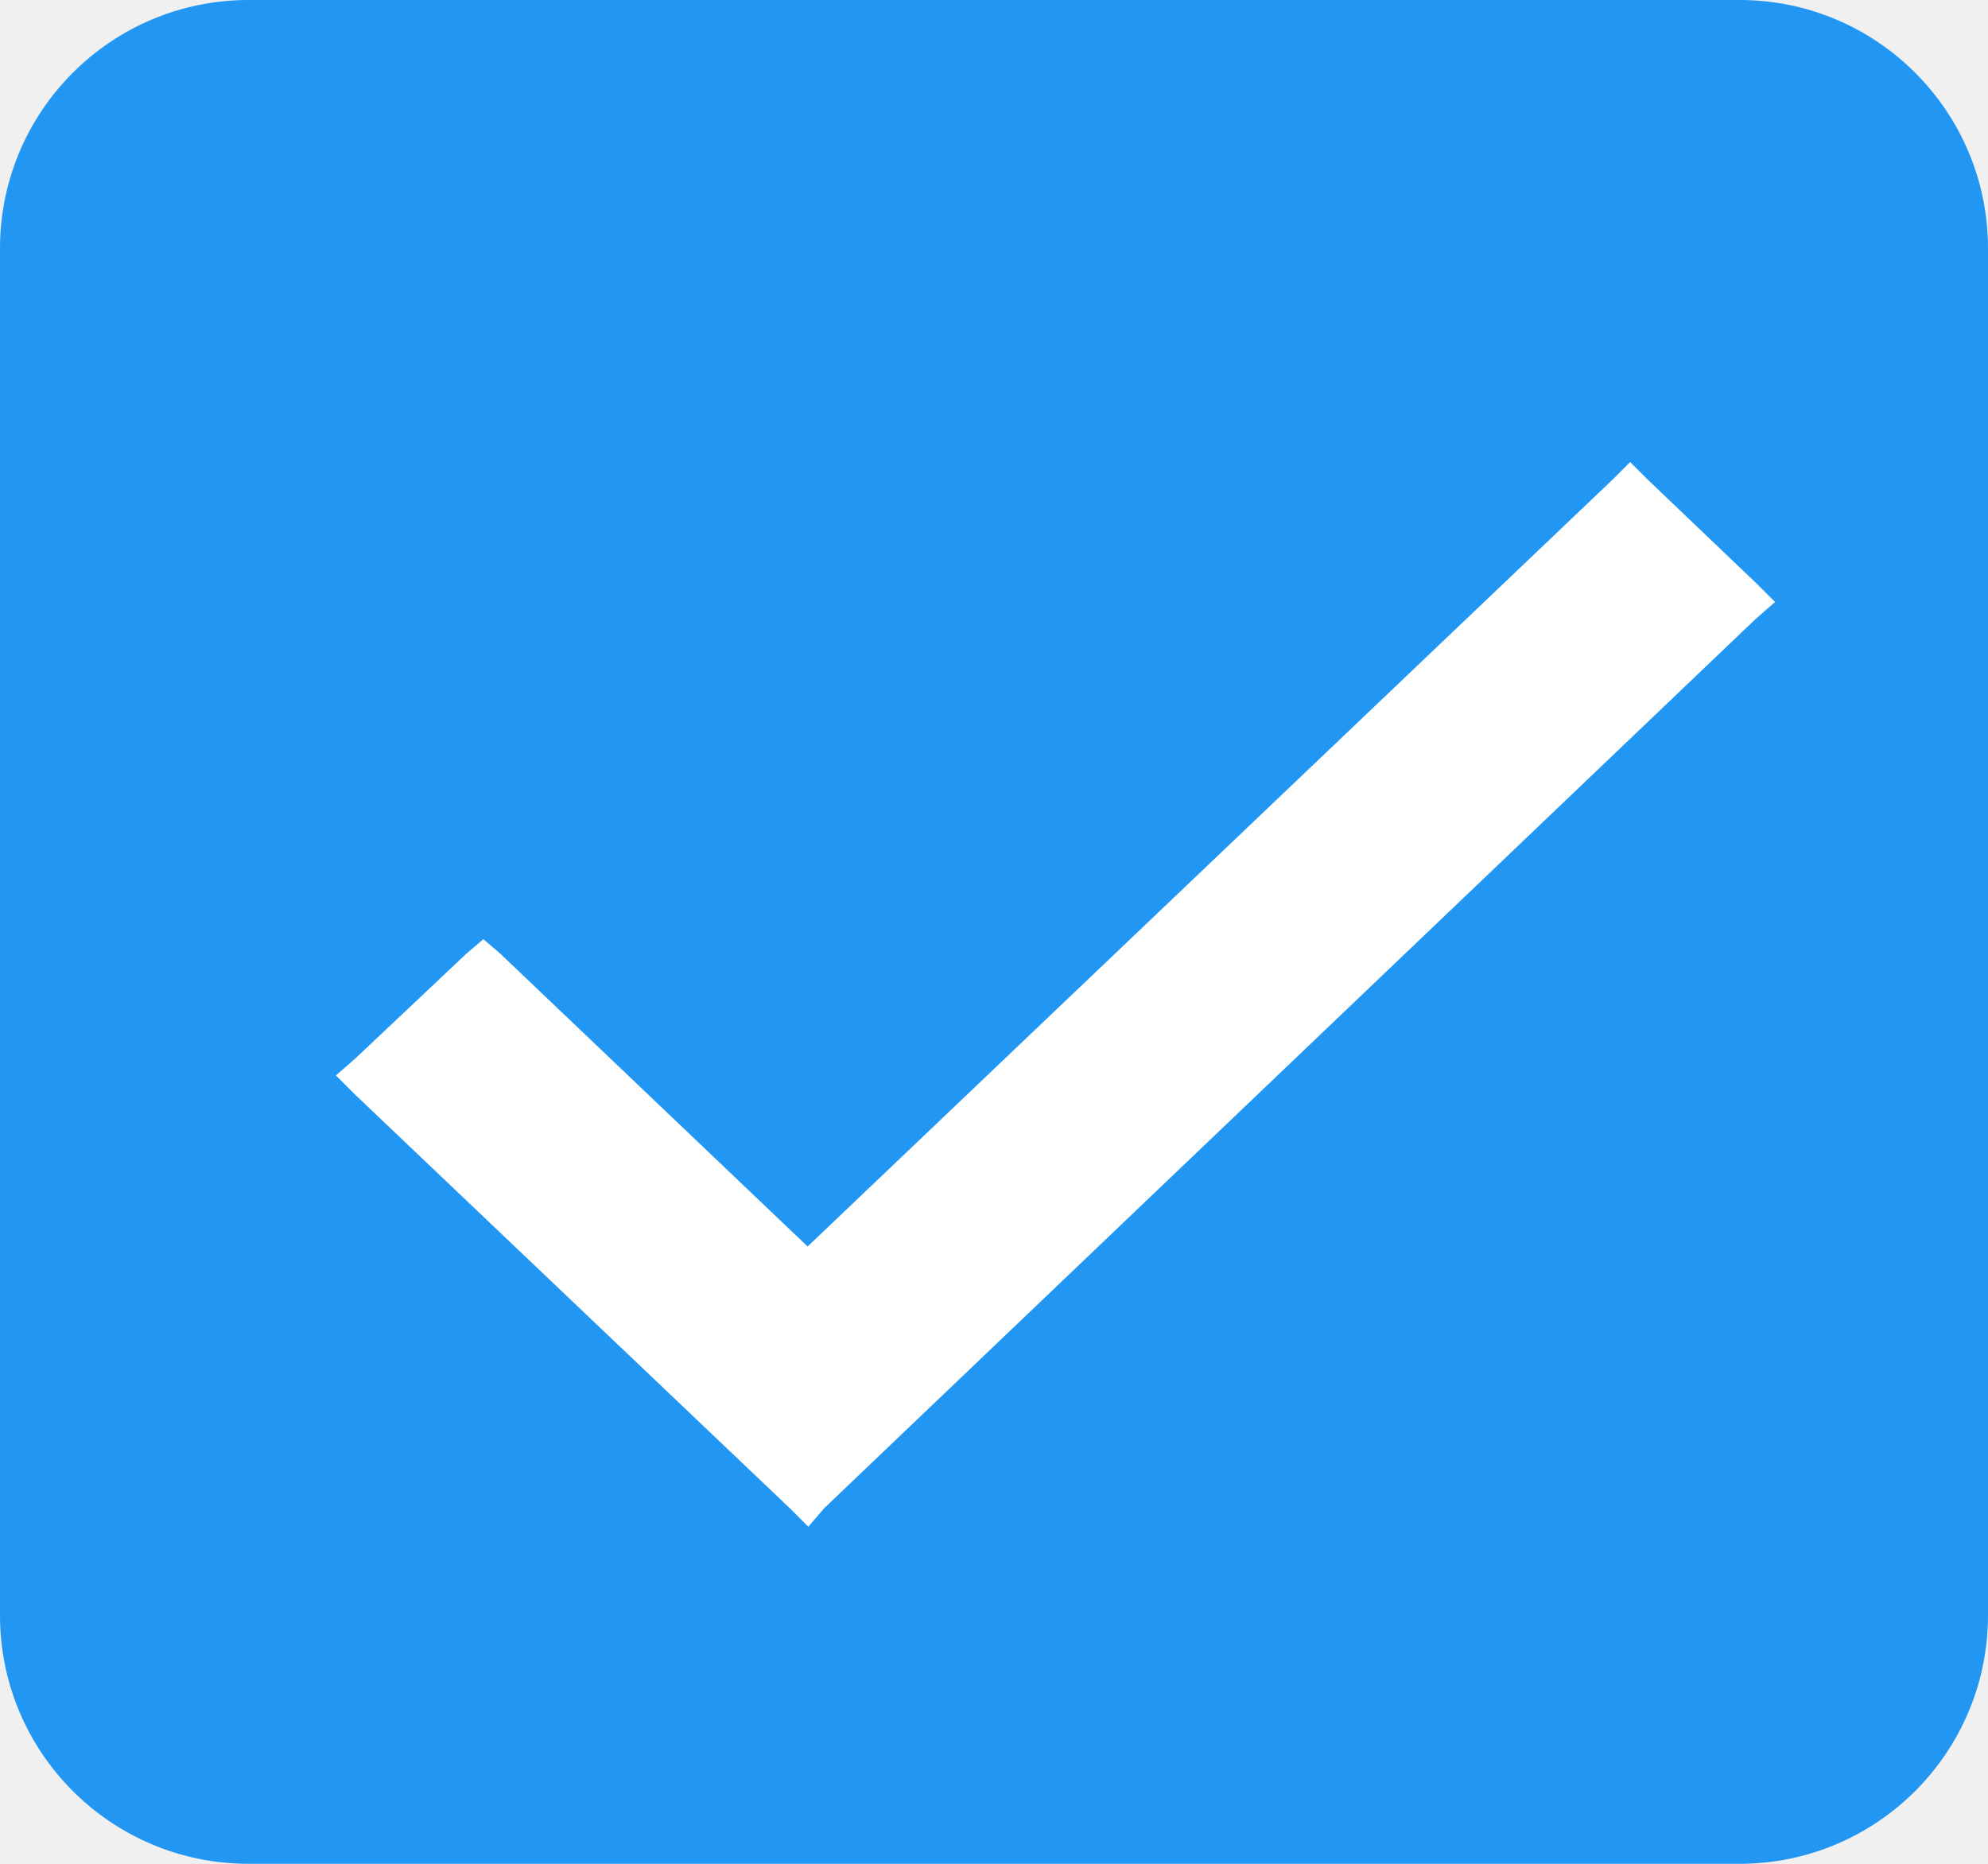
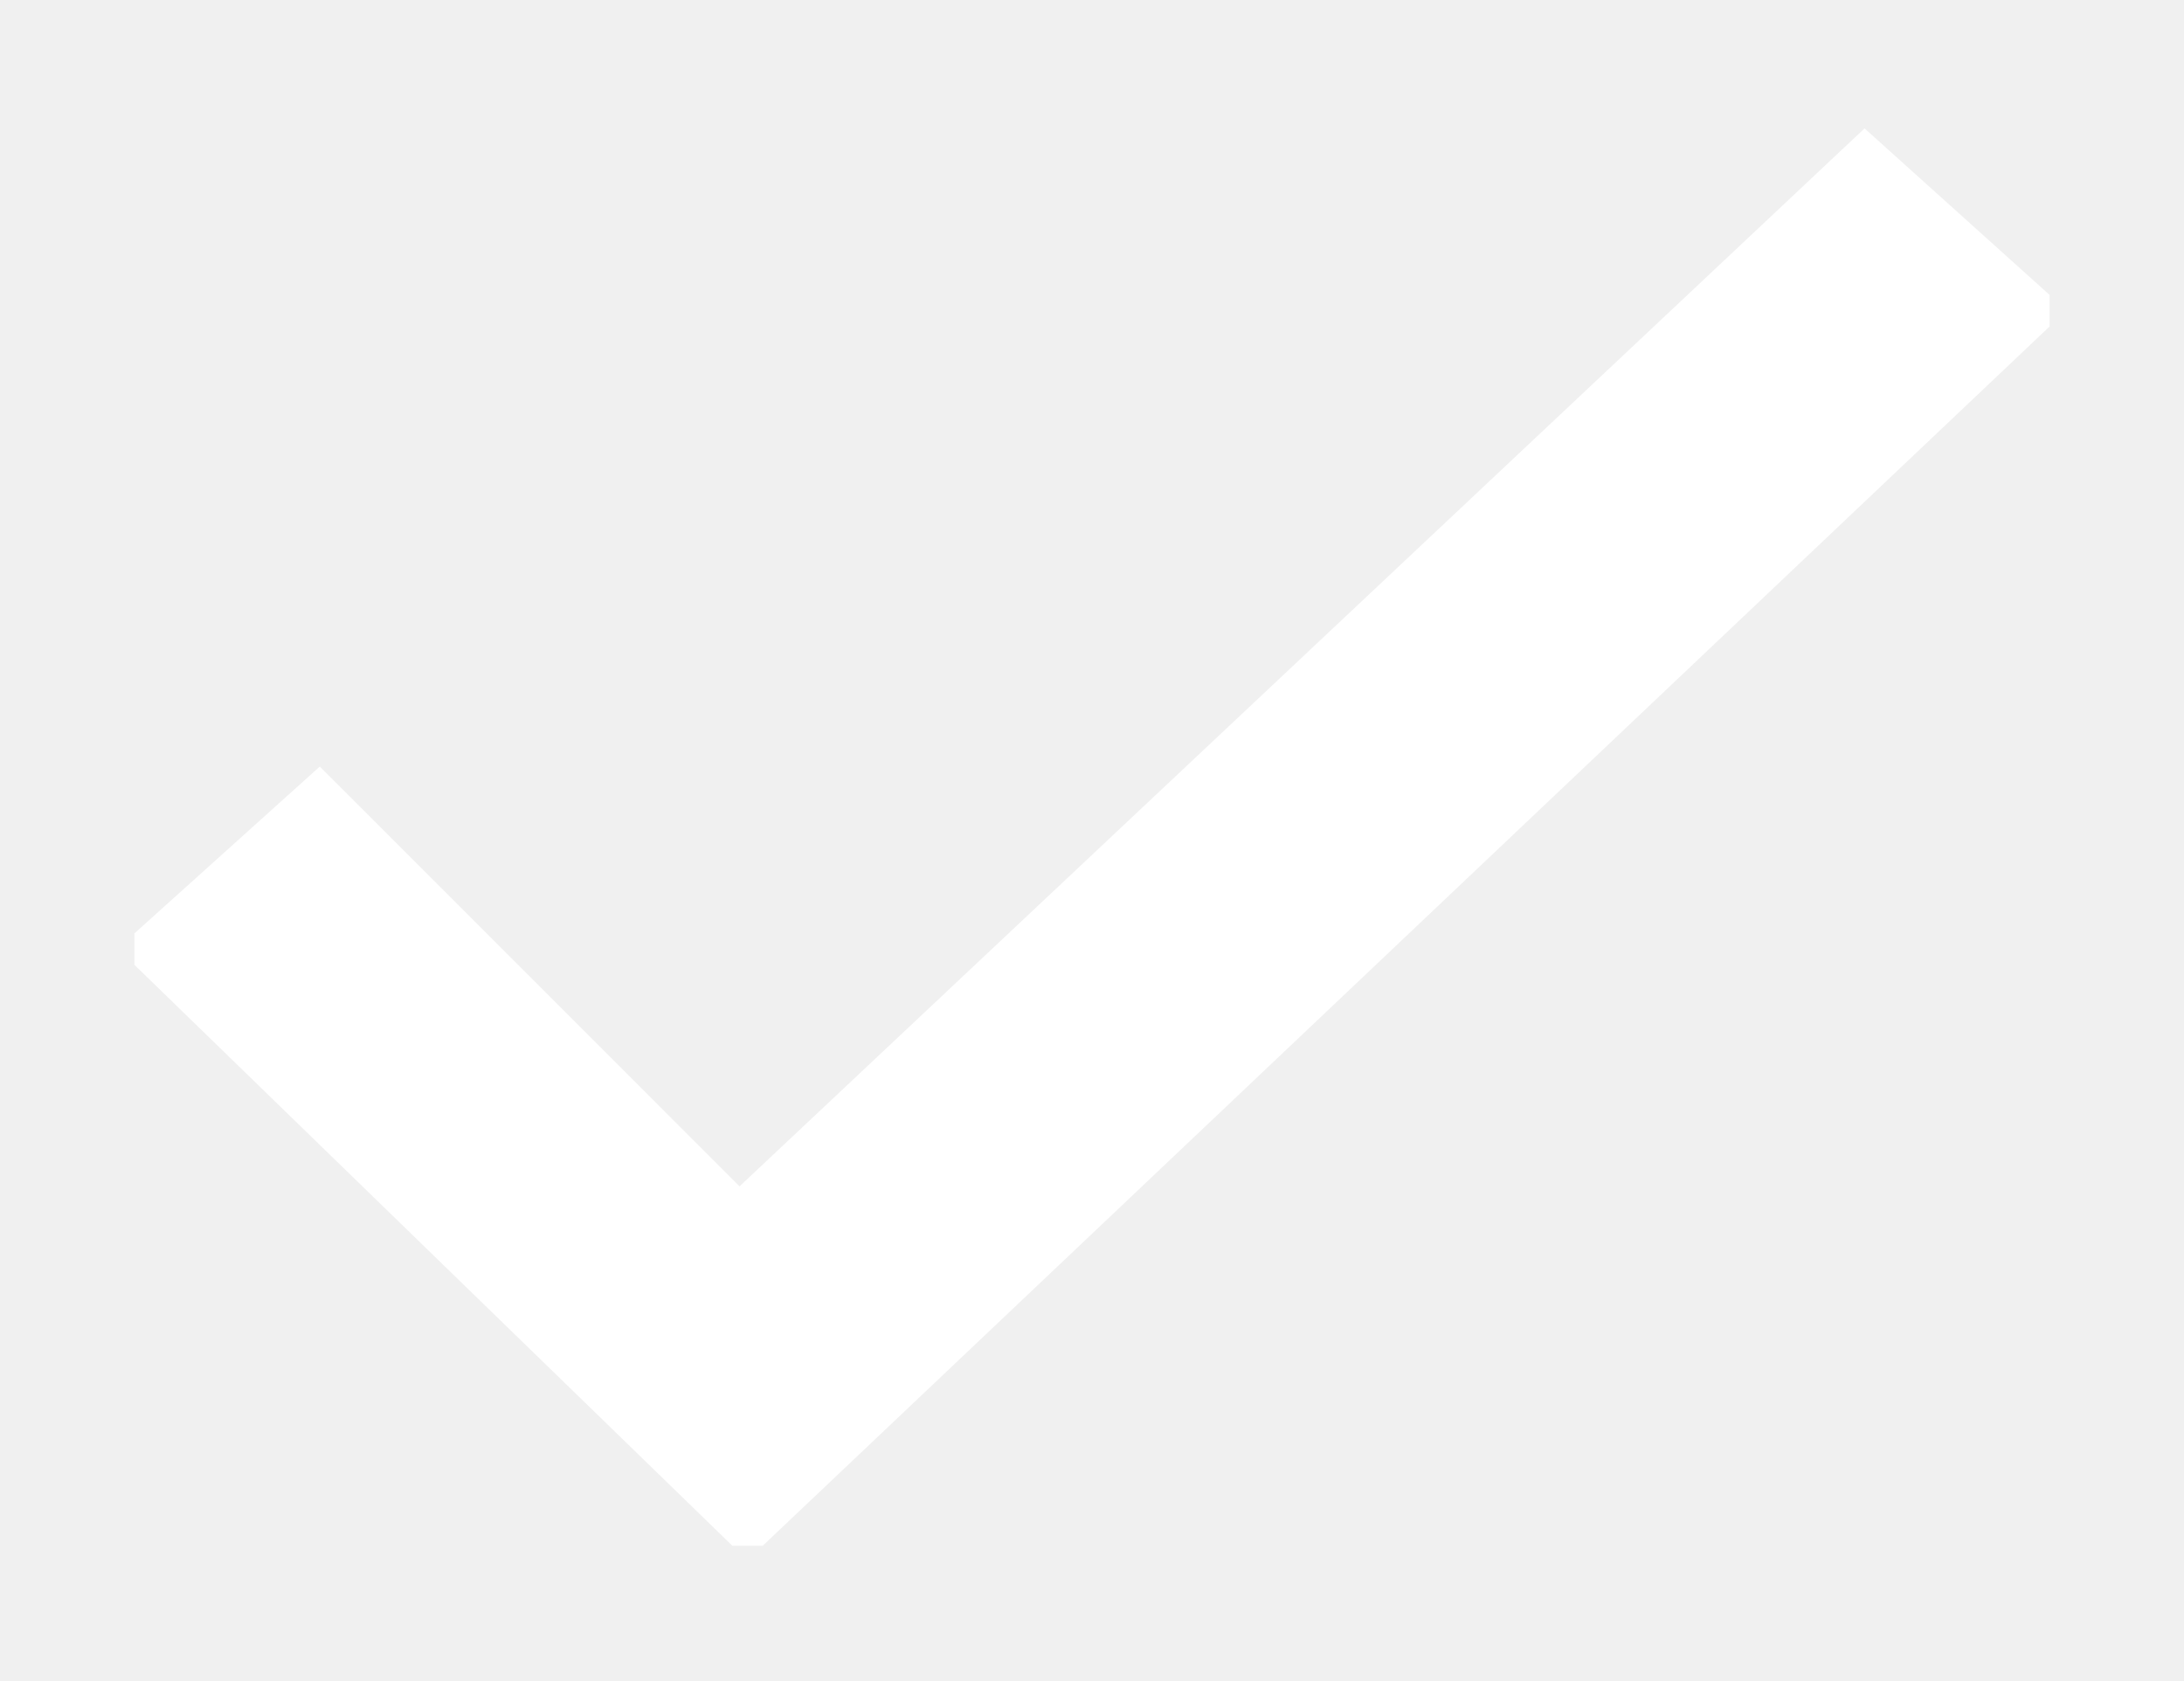
- <svg xmlns="http://www.w3.org/2000/svg" width="16" height="15" fill="none">
-   <rect width="16" height="15" rx="2" fill="#2196F3" />
-   <path d="M3.96 7.75l-.07-.06-.07.06-.89.84-.08.07.08.08 3.5 3.33.07.07.06-.07 7.5-7.16.08-.07-.07-.07-.88-.84-.07-.07-.07.07-6.55 6.24-2.54-2.42z" fill="#fff" stroke="#fff" stroke-width=".2" />
+ <svg xmlns="http://www.w3.org/2000/svg" width="13" height="10" fill="none">
+   <path d="M2 4.8l-.1-.1h0l-1 .9h0v.1l3.5 3.4h.1l7.6-7.2h0v-.1l-1-.9h0L4.4 7.2 2 4.8z" fill="#fff" stroke="#fff" stroke-width=".2" />
</svg>
